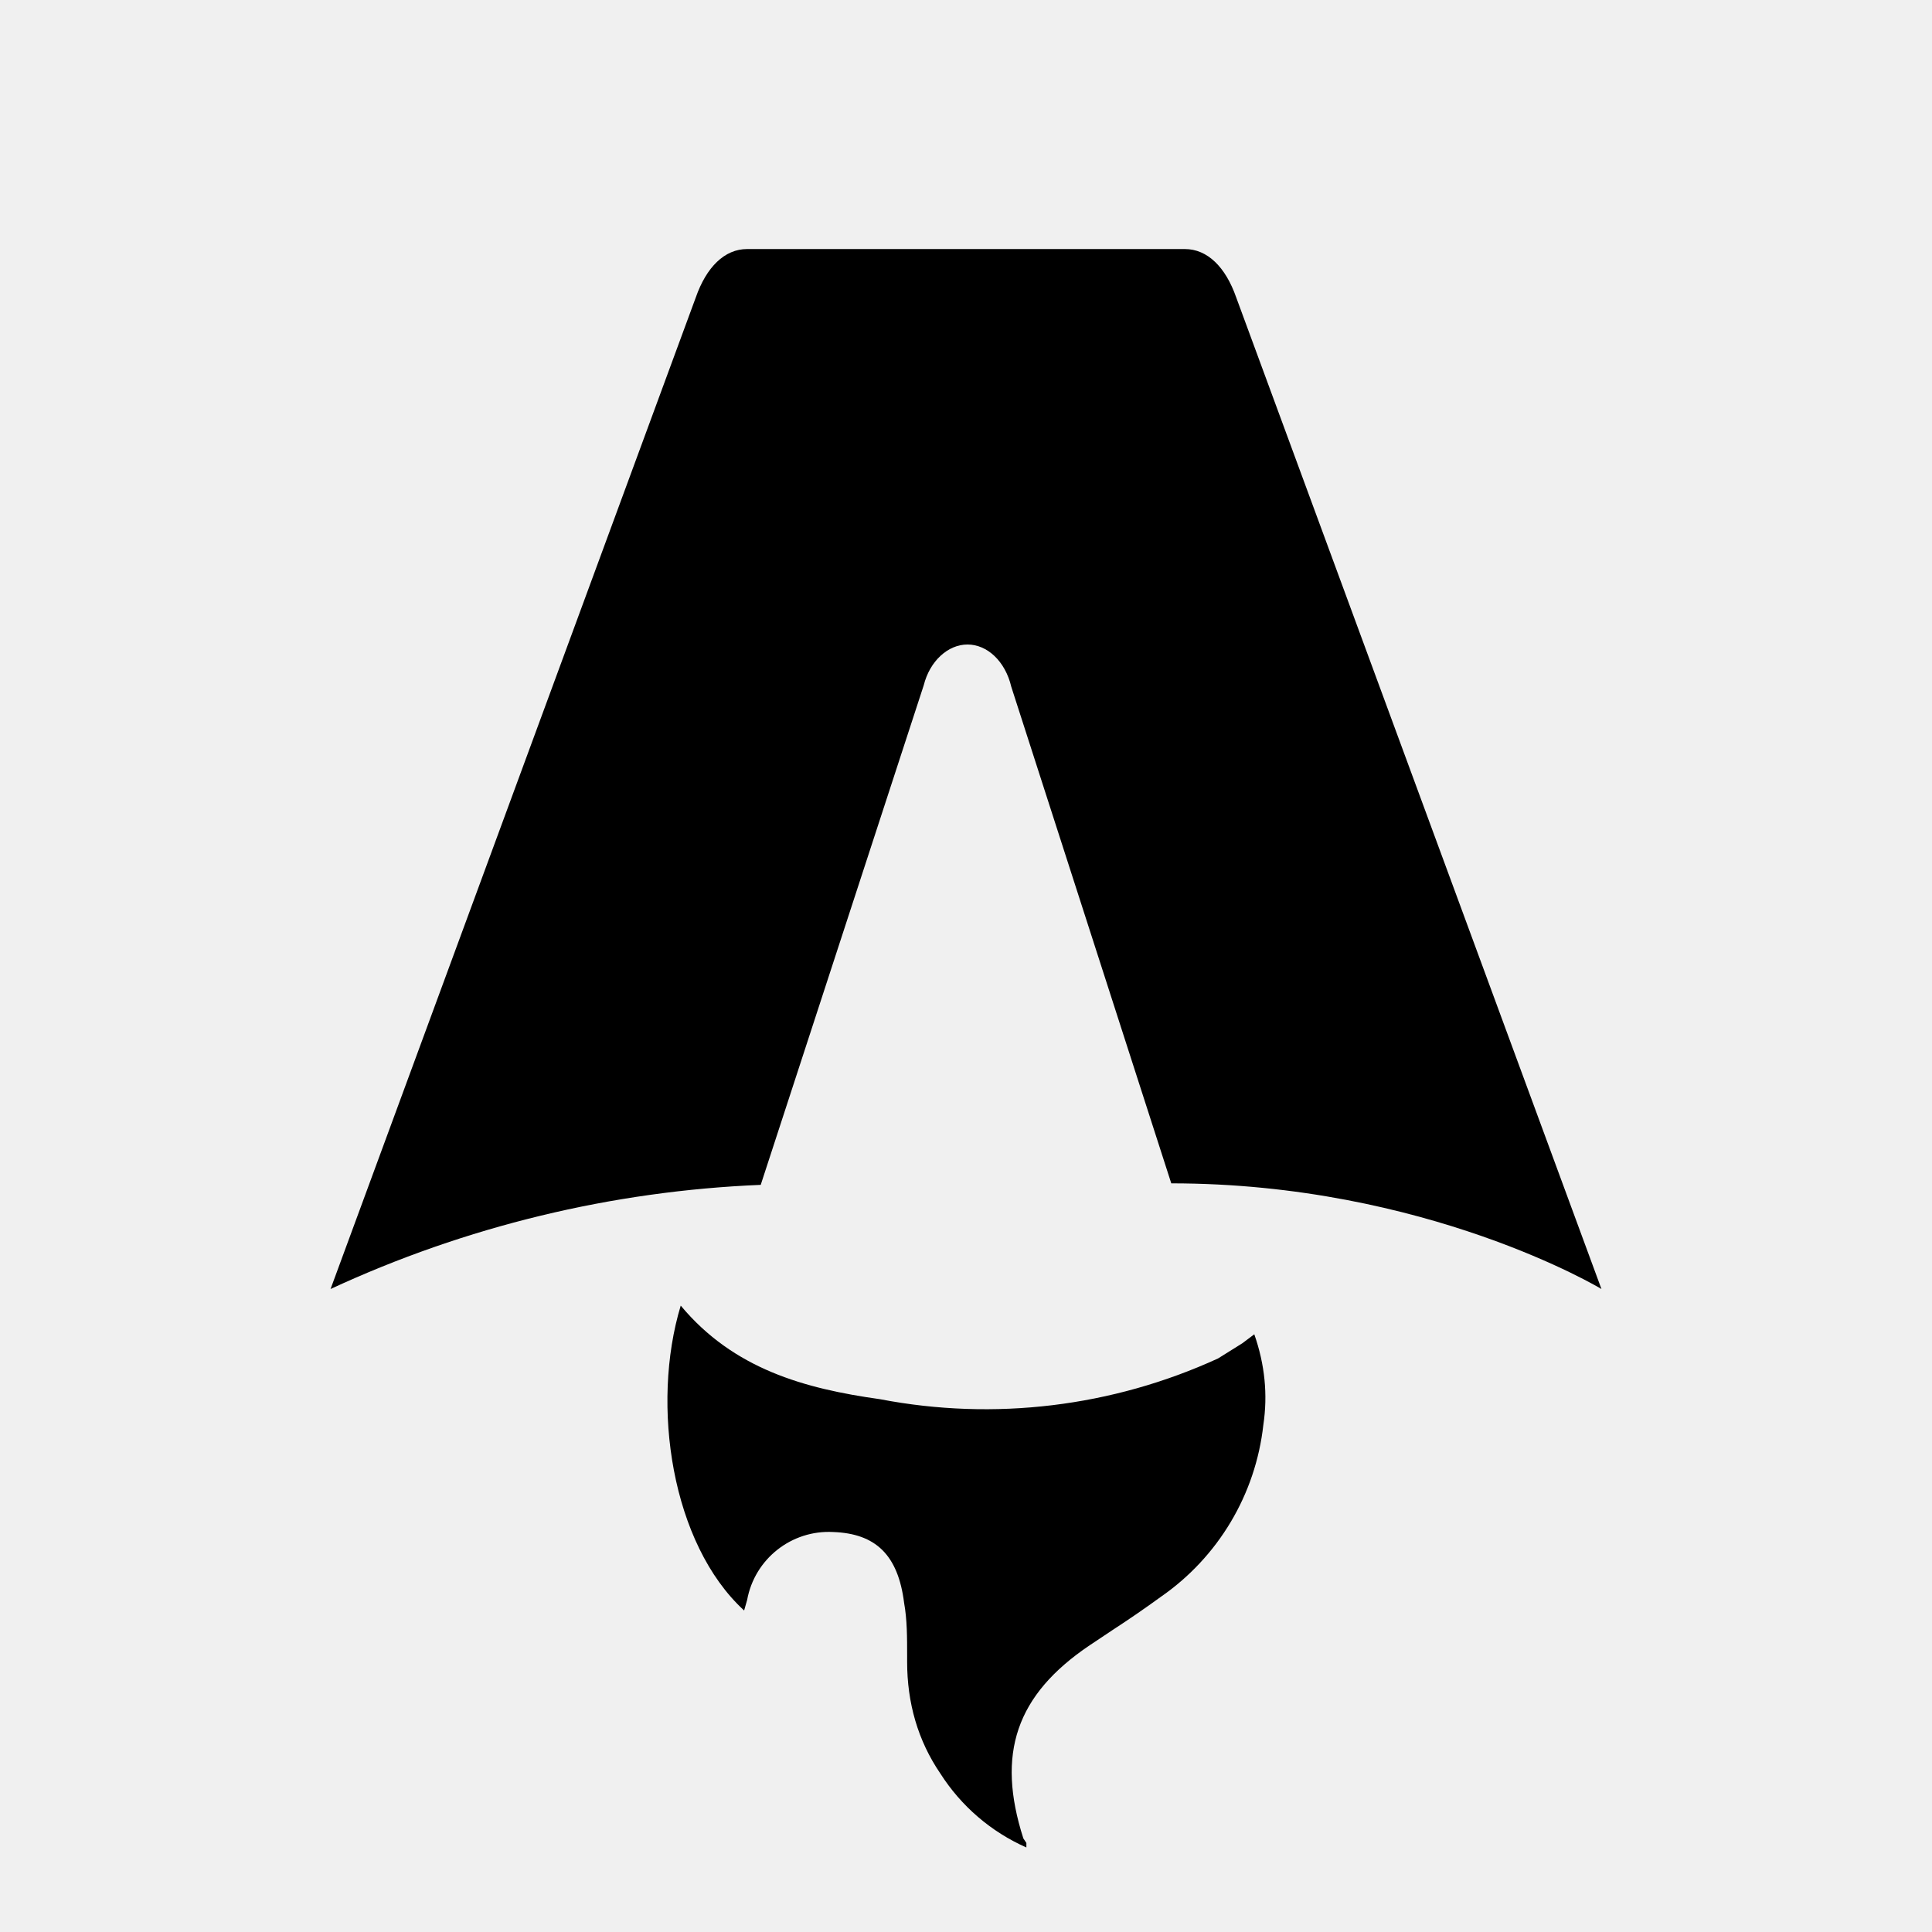
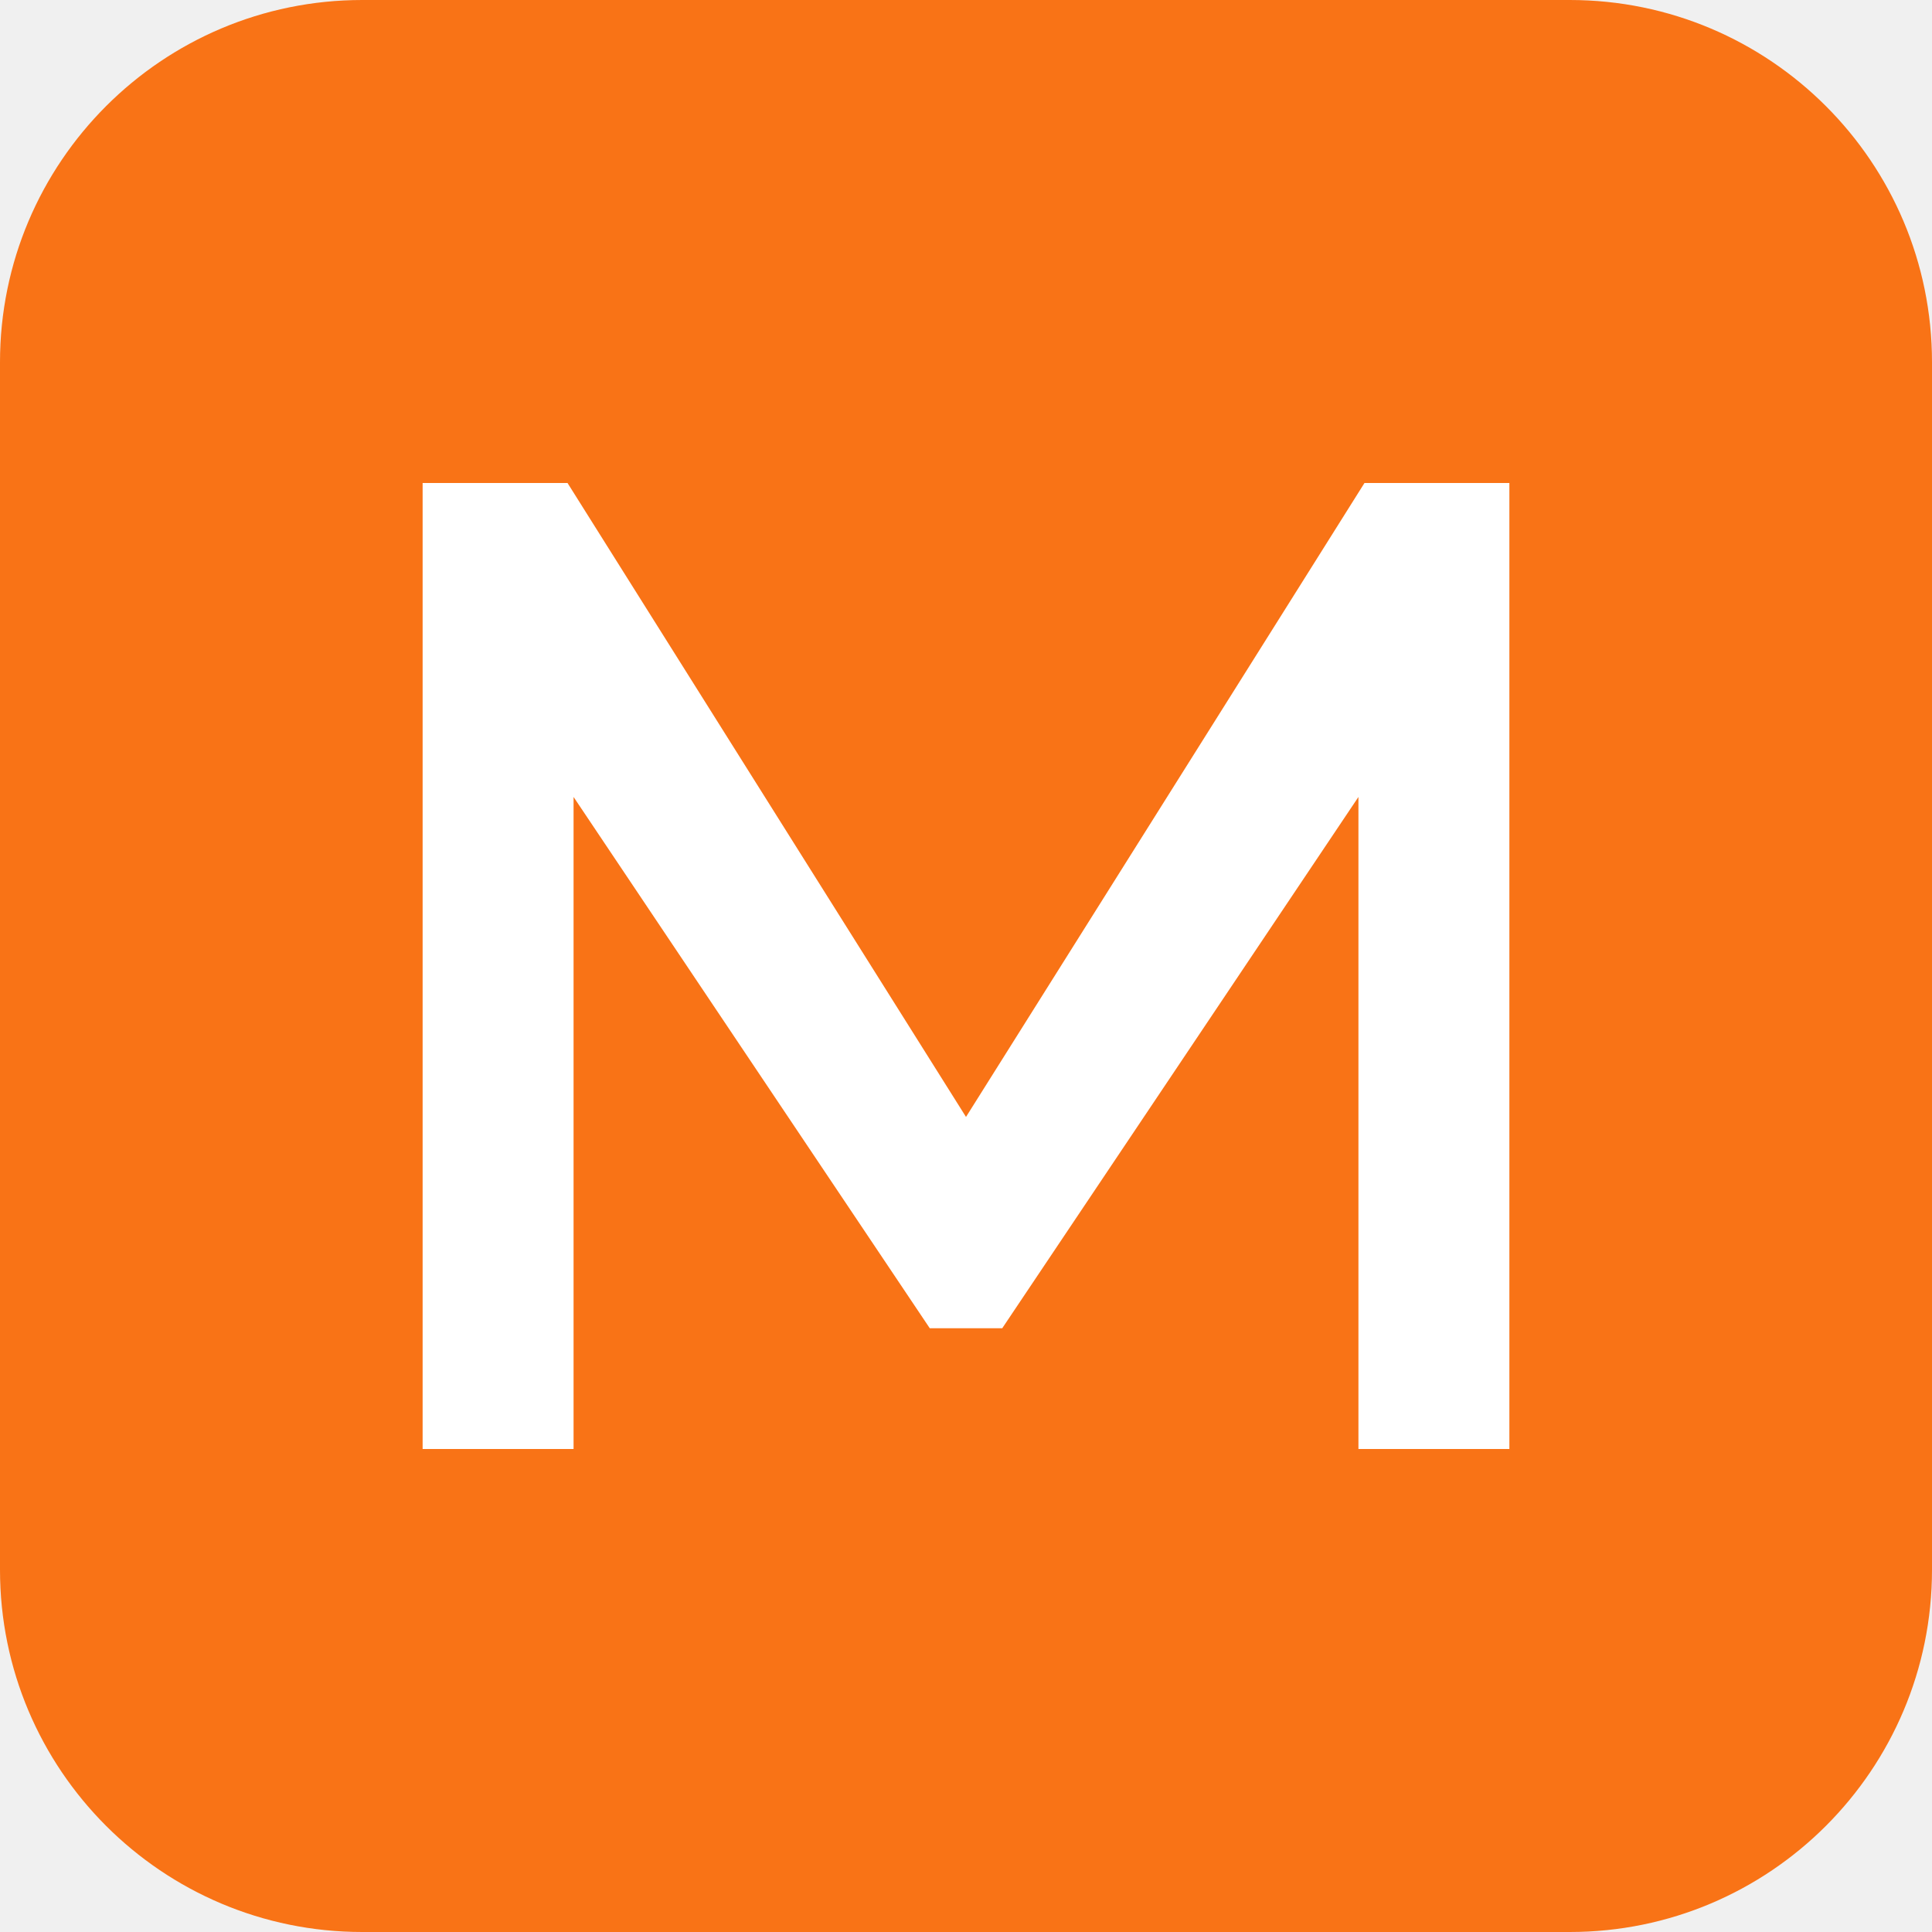
- <svg xmlns="http://www.w3.org/2000/svg" fill="none" viewBox="0 0 128 128">
-   <path d="M50.4 78.5a75.1 75.1 0 0 0-28.5 6.9l24.2-65.7c.7-2 1.9-3.2 3.4-3.2h29c1.5 0 2.7 1.2 3.4 3.2l24.2 65.7s-11.6-7-28.5-7L67 45.5c-.4-1.7-1.6-2.8-2.9-2.8-1.3 0-2.5 1.1-2.9 2.7L50.4 78.5Zm-1.1 28.2Zm-4.2-20.2c-2 6.6-.6 15.8 4.2 20.2a17.5 17.5 0 0 1 .2-.7 5.5 5.5 0 0 1 5.7-4.5c2.8.1 4.3 1.5 4.7 4.7.2 1.1.2 2.3.2 3.5v.4c0 2.7.7 5.2 2.2 7.4a13 13 0 0 0 5.7 4.9v-.3l-.2-.3c-1.8-5.6-.5-9.5 4.4-12.8l1.5-1a73 73 0 0 0 3.2-2.2 16 16 0 0 0 6.8-11.4c.3-2 .1-4-.6-6l-.8.6-1.6 1a37 37 0 0 1-22.4 2.7c-5-.7-9.7-2-13.2-6.2Z" />
-   <style>
-         path { fill: #000; }
-         @media (prefers-color-scheme: dark) {
-             path { fill: #FFF; }
-         }
-     </style>
+ <svg xmlns="http://www.w3.org/2000/svg" viewBox="0 0 32 32" fill="none">
+   <rect width="32" height="32" rx="6" fill="#F97316" />
+   <path d="M7 24V8h2.4l6.6 10.5L22.6 8H25v16h-2.5V13.2L16.6 22h-1.2L9.5 13.2V24H7Z" fill="white" />
</svg>
